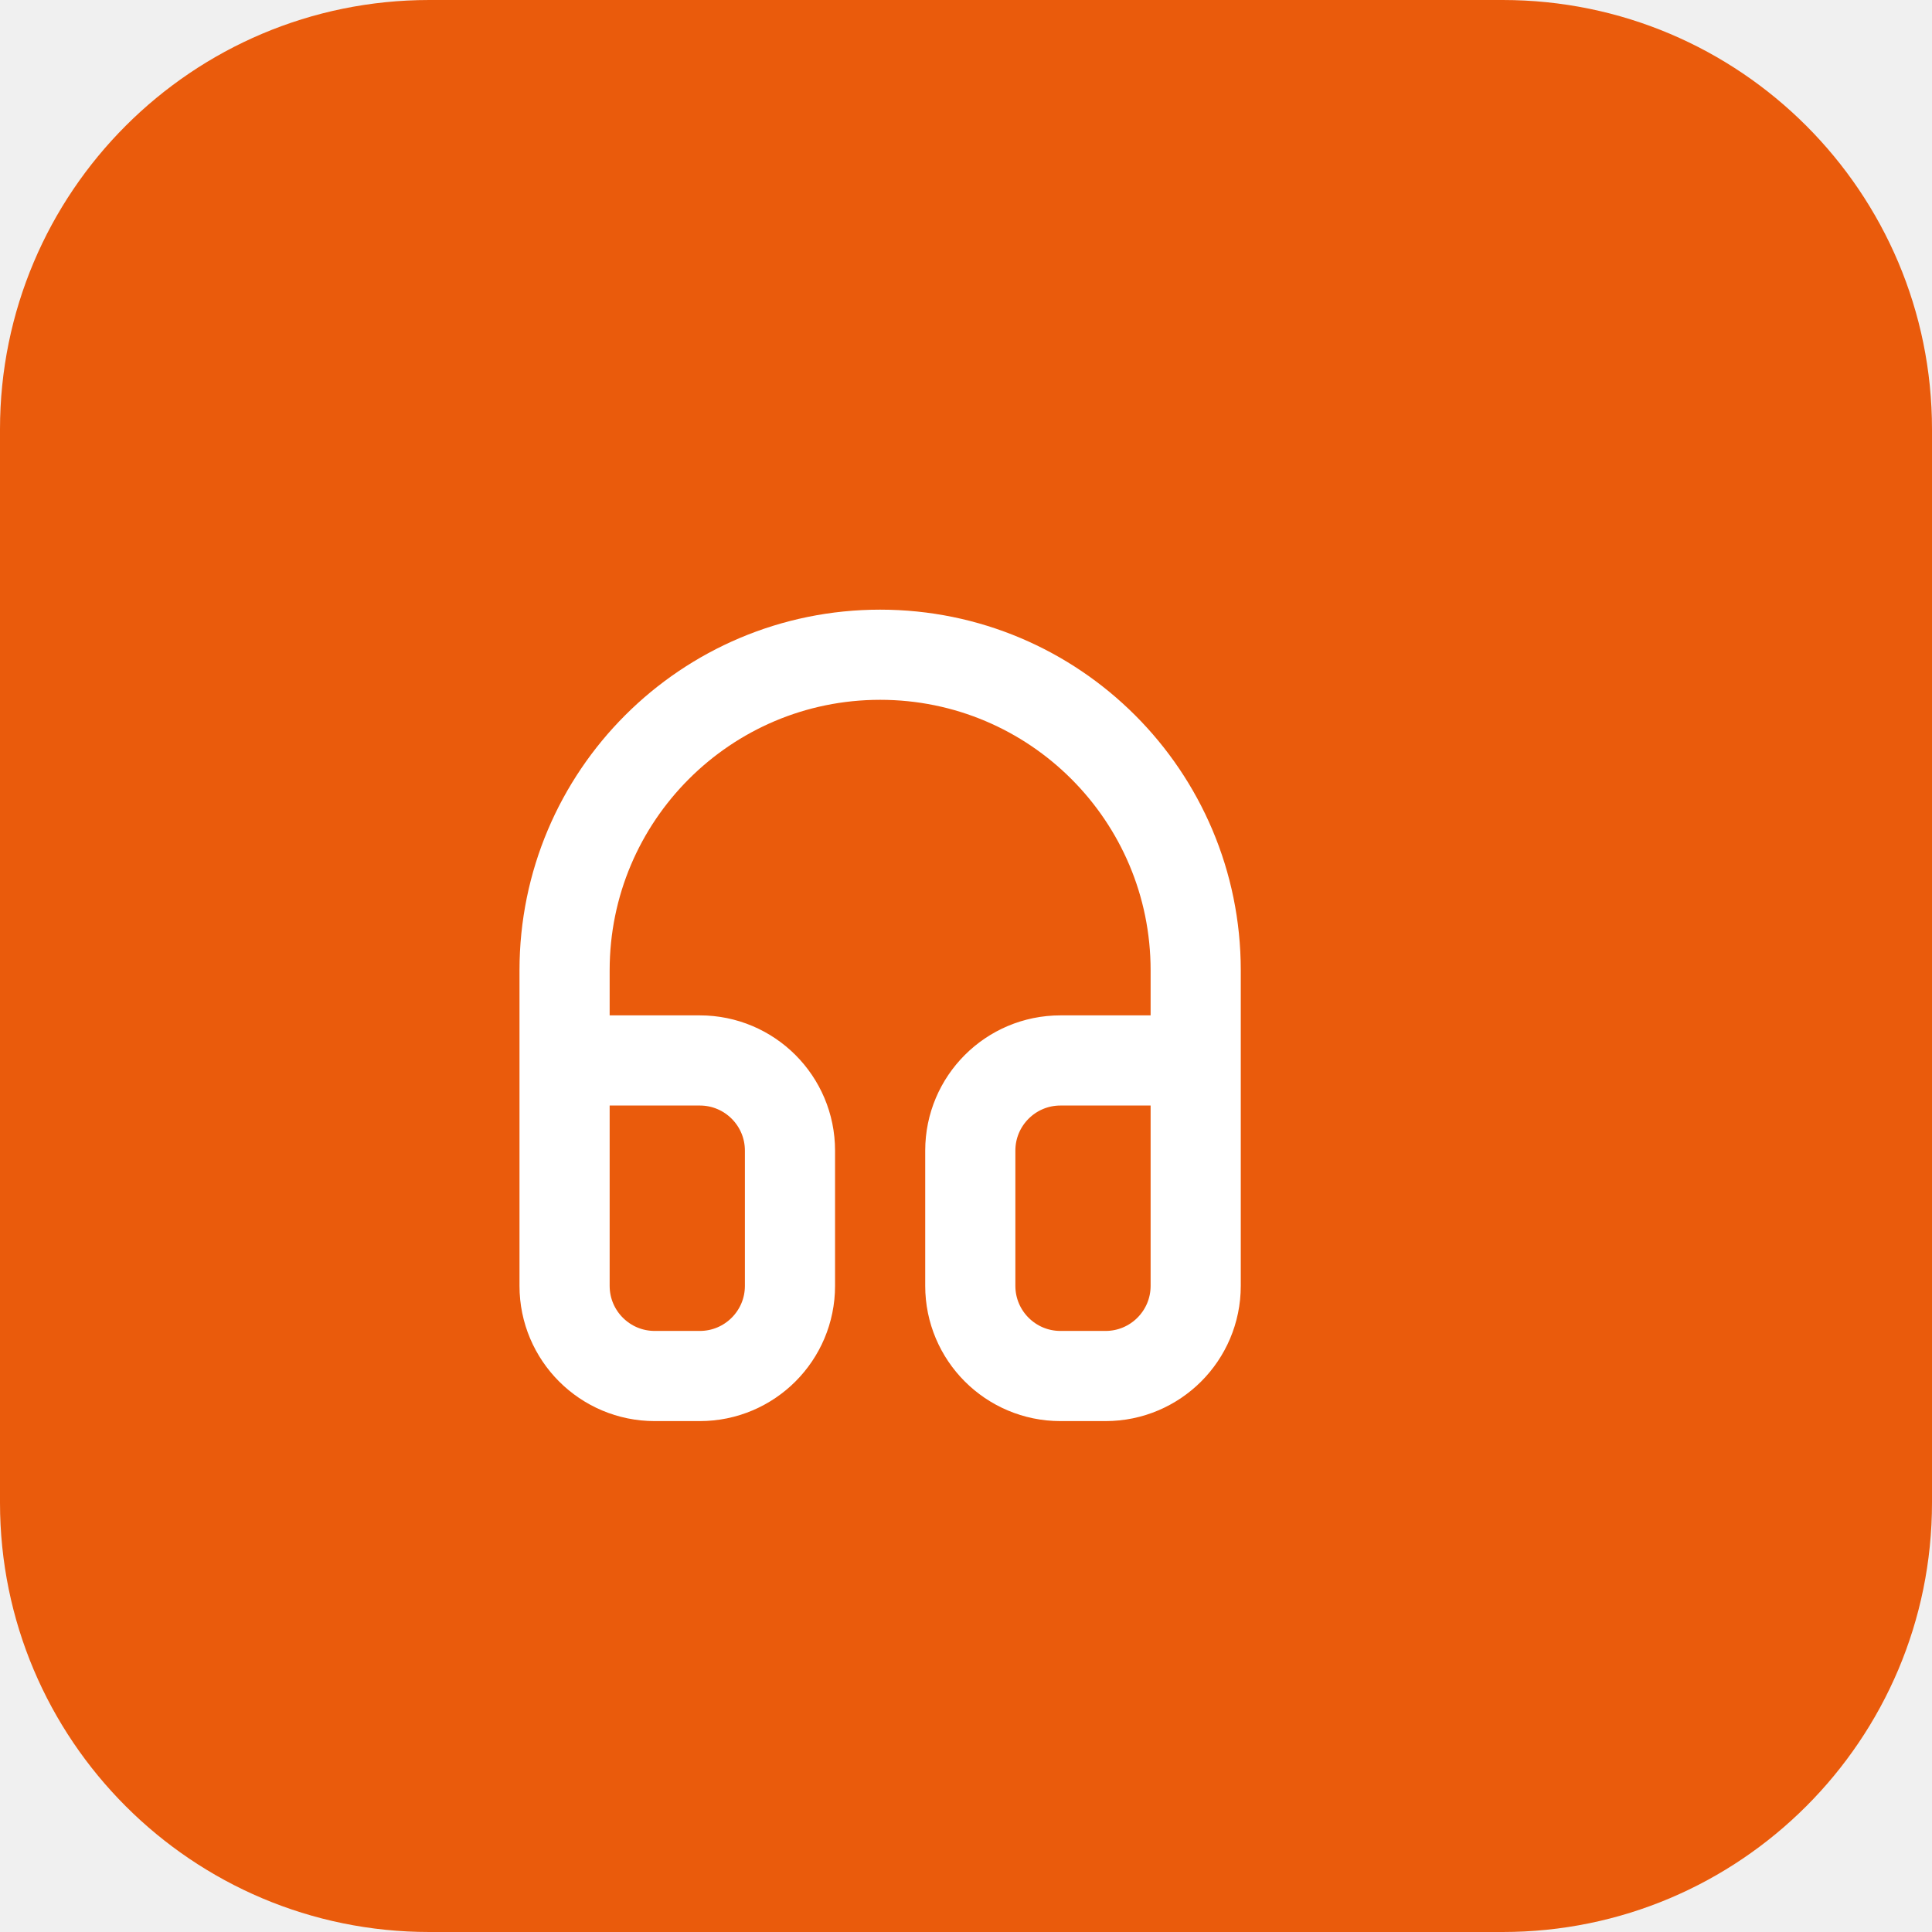
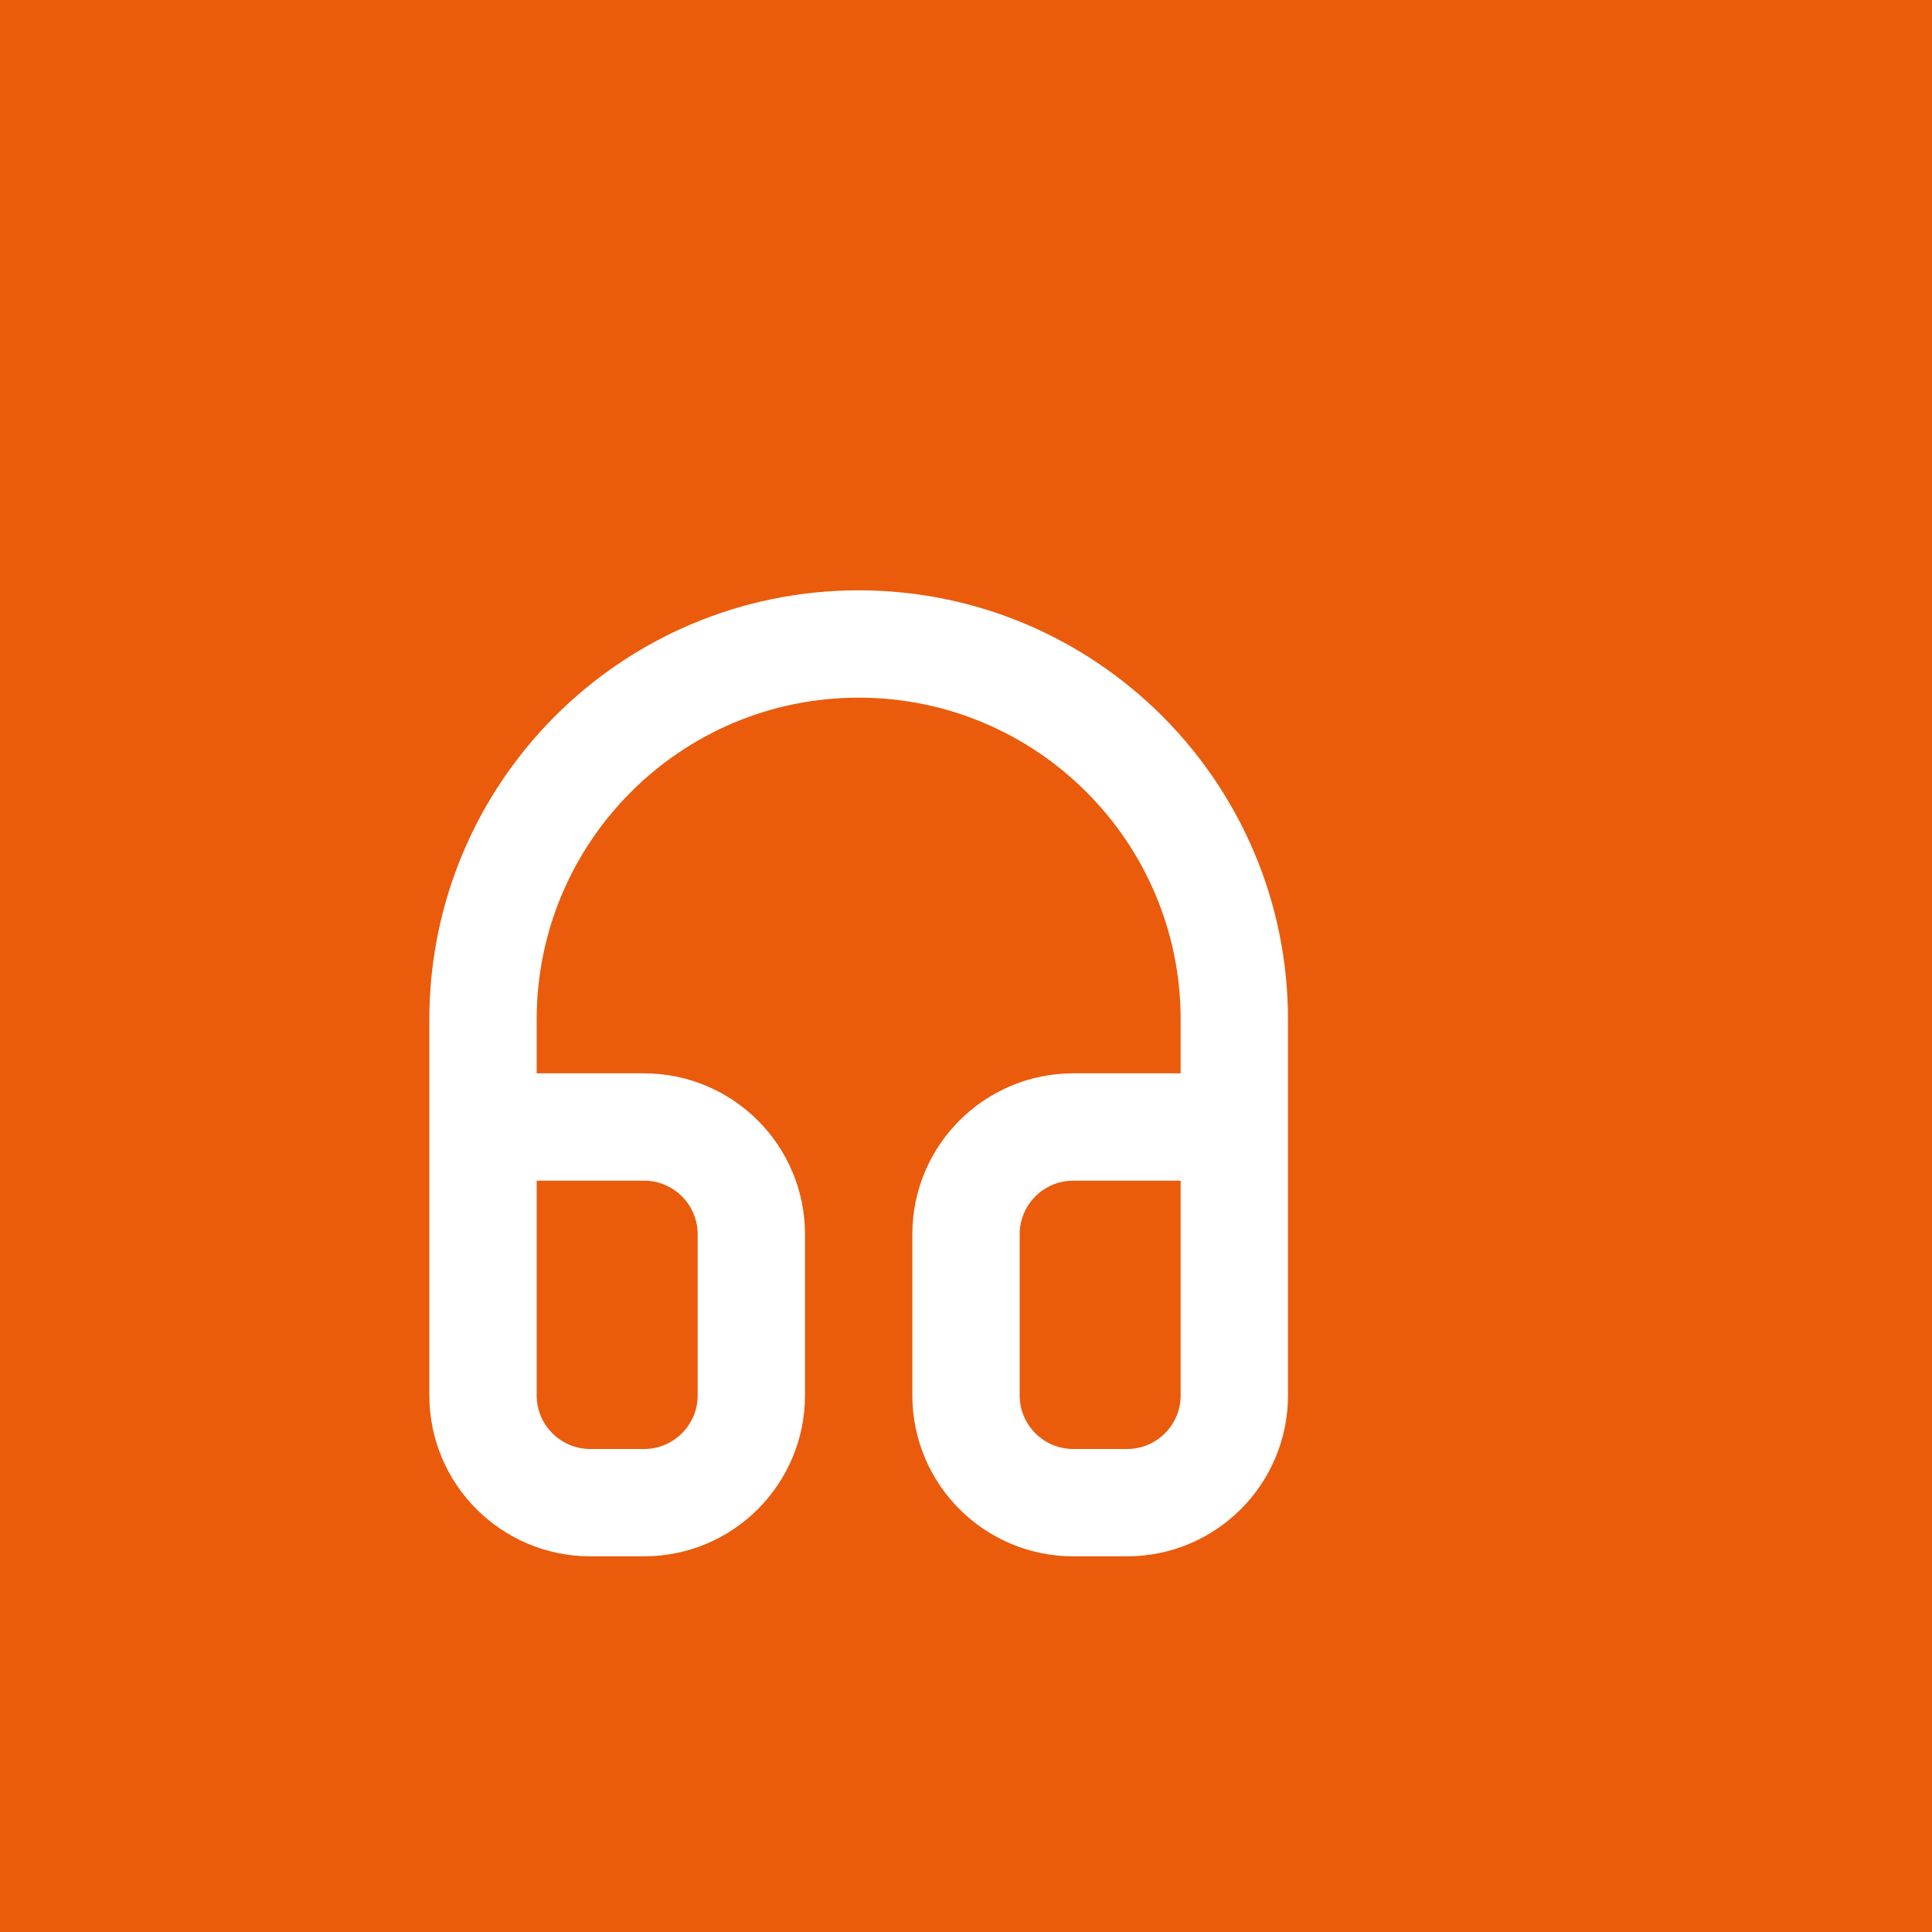
<svg xmlns="http://www.w3.org/2000/svg" width="180" height="180" viewBox="0 0 180 180">
-   <rect width="180" height="180" rx="40" ry="40" fill="#EA5B0C" />
-   <g transform="translate(40, 40) scale(4.2)" fill="none" stroke="white" stroke-width="2" stroke-linecap="round" stroke-linejoin="round">
+   <rect width="180" height="180" fill="#EA5B0C" />
+   <g transform="translate(30, 35) scale(5)" fill="none" stroke="white" stroke-width="2" stroke-linecap="round" stroke-linejoin="round">
    <path d="M3 14h3a2 2 0 0 1 2 2v3a2 2 0 0 1-2 2H5a2 2 0 0 1-2-2v-7a7 7 0 1 1 14 0v7a2 2 0 0 1-2 2h-1a2 2 0 0 1-2-2v-3a2 2 0 0 1 2-2h3" />
  </g>
</svg>
